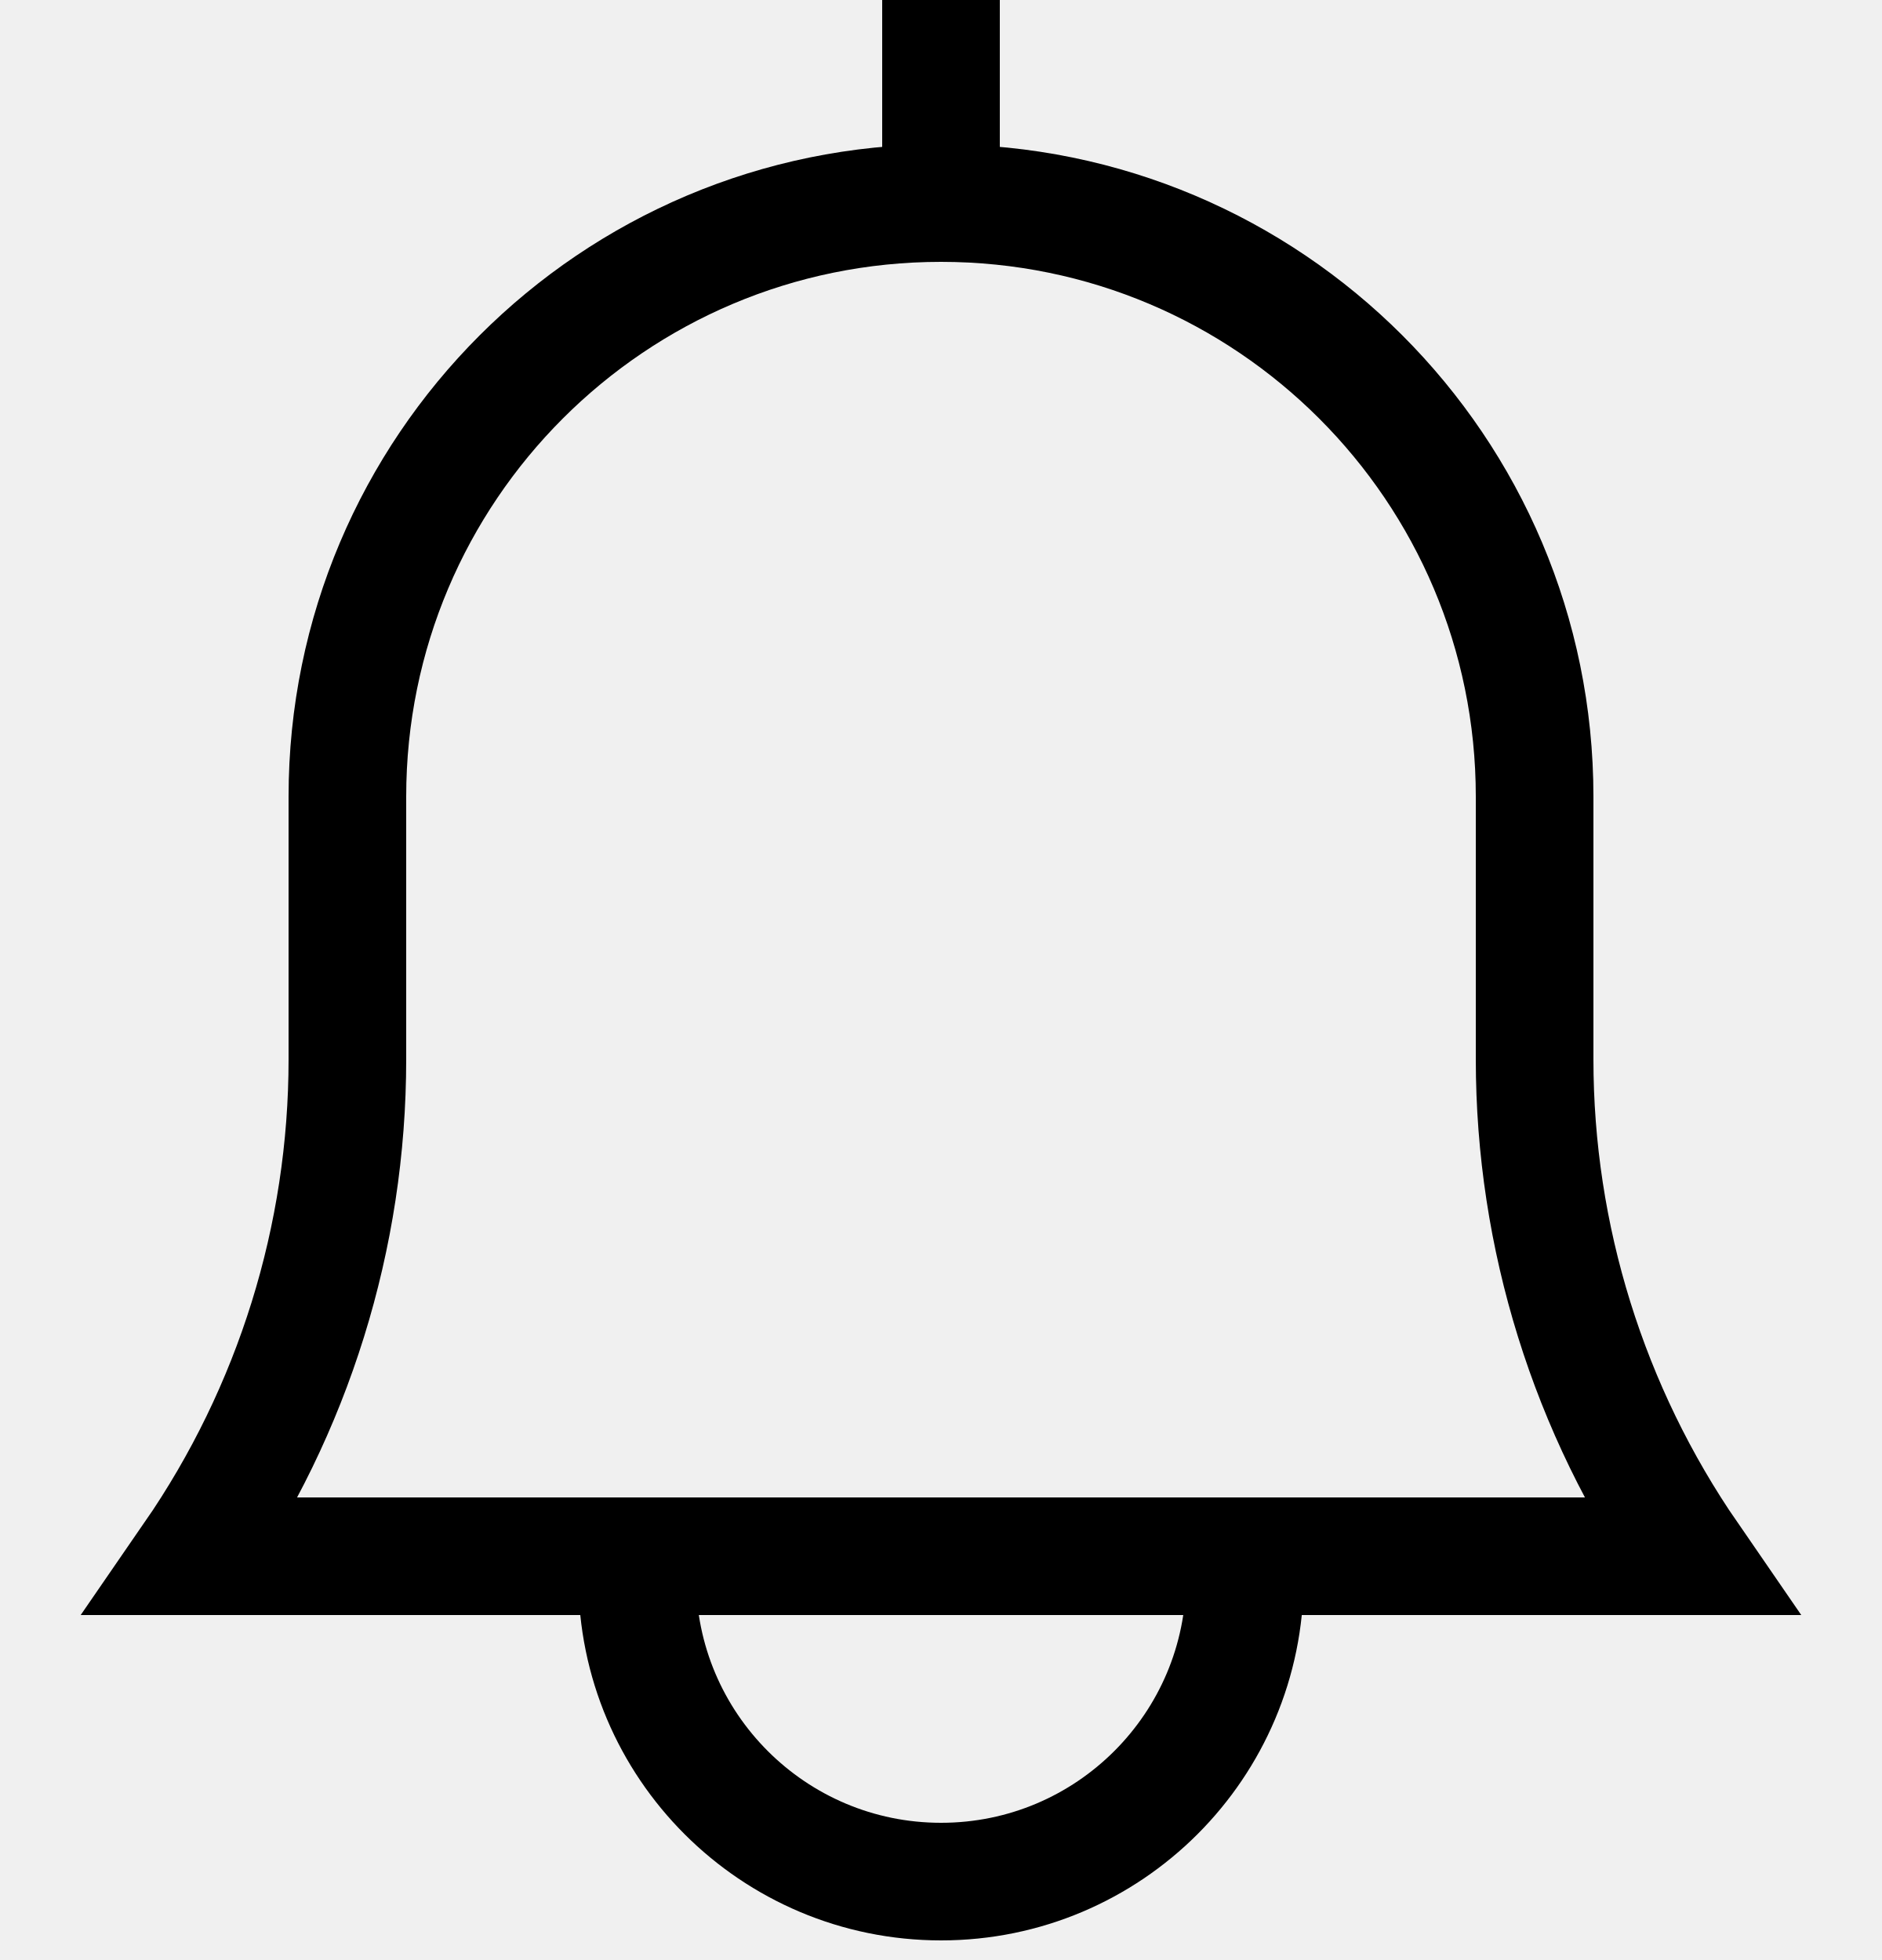
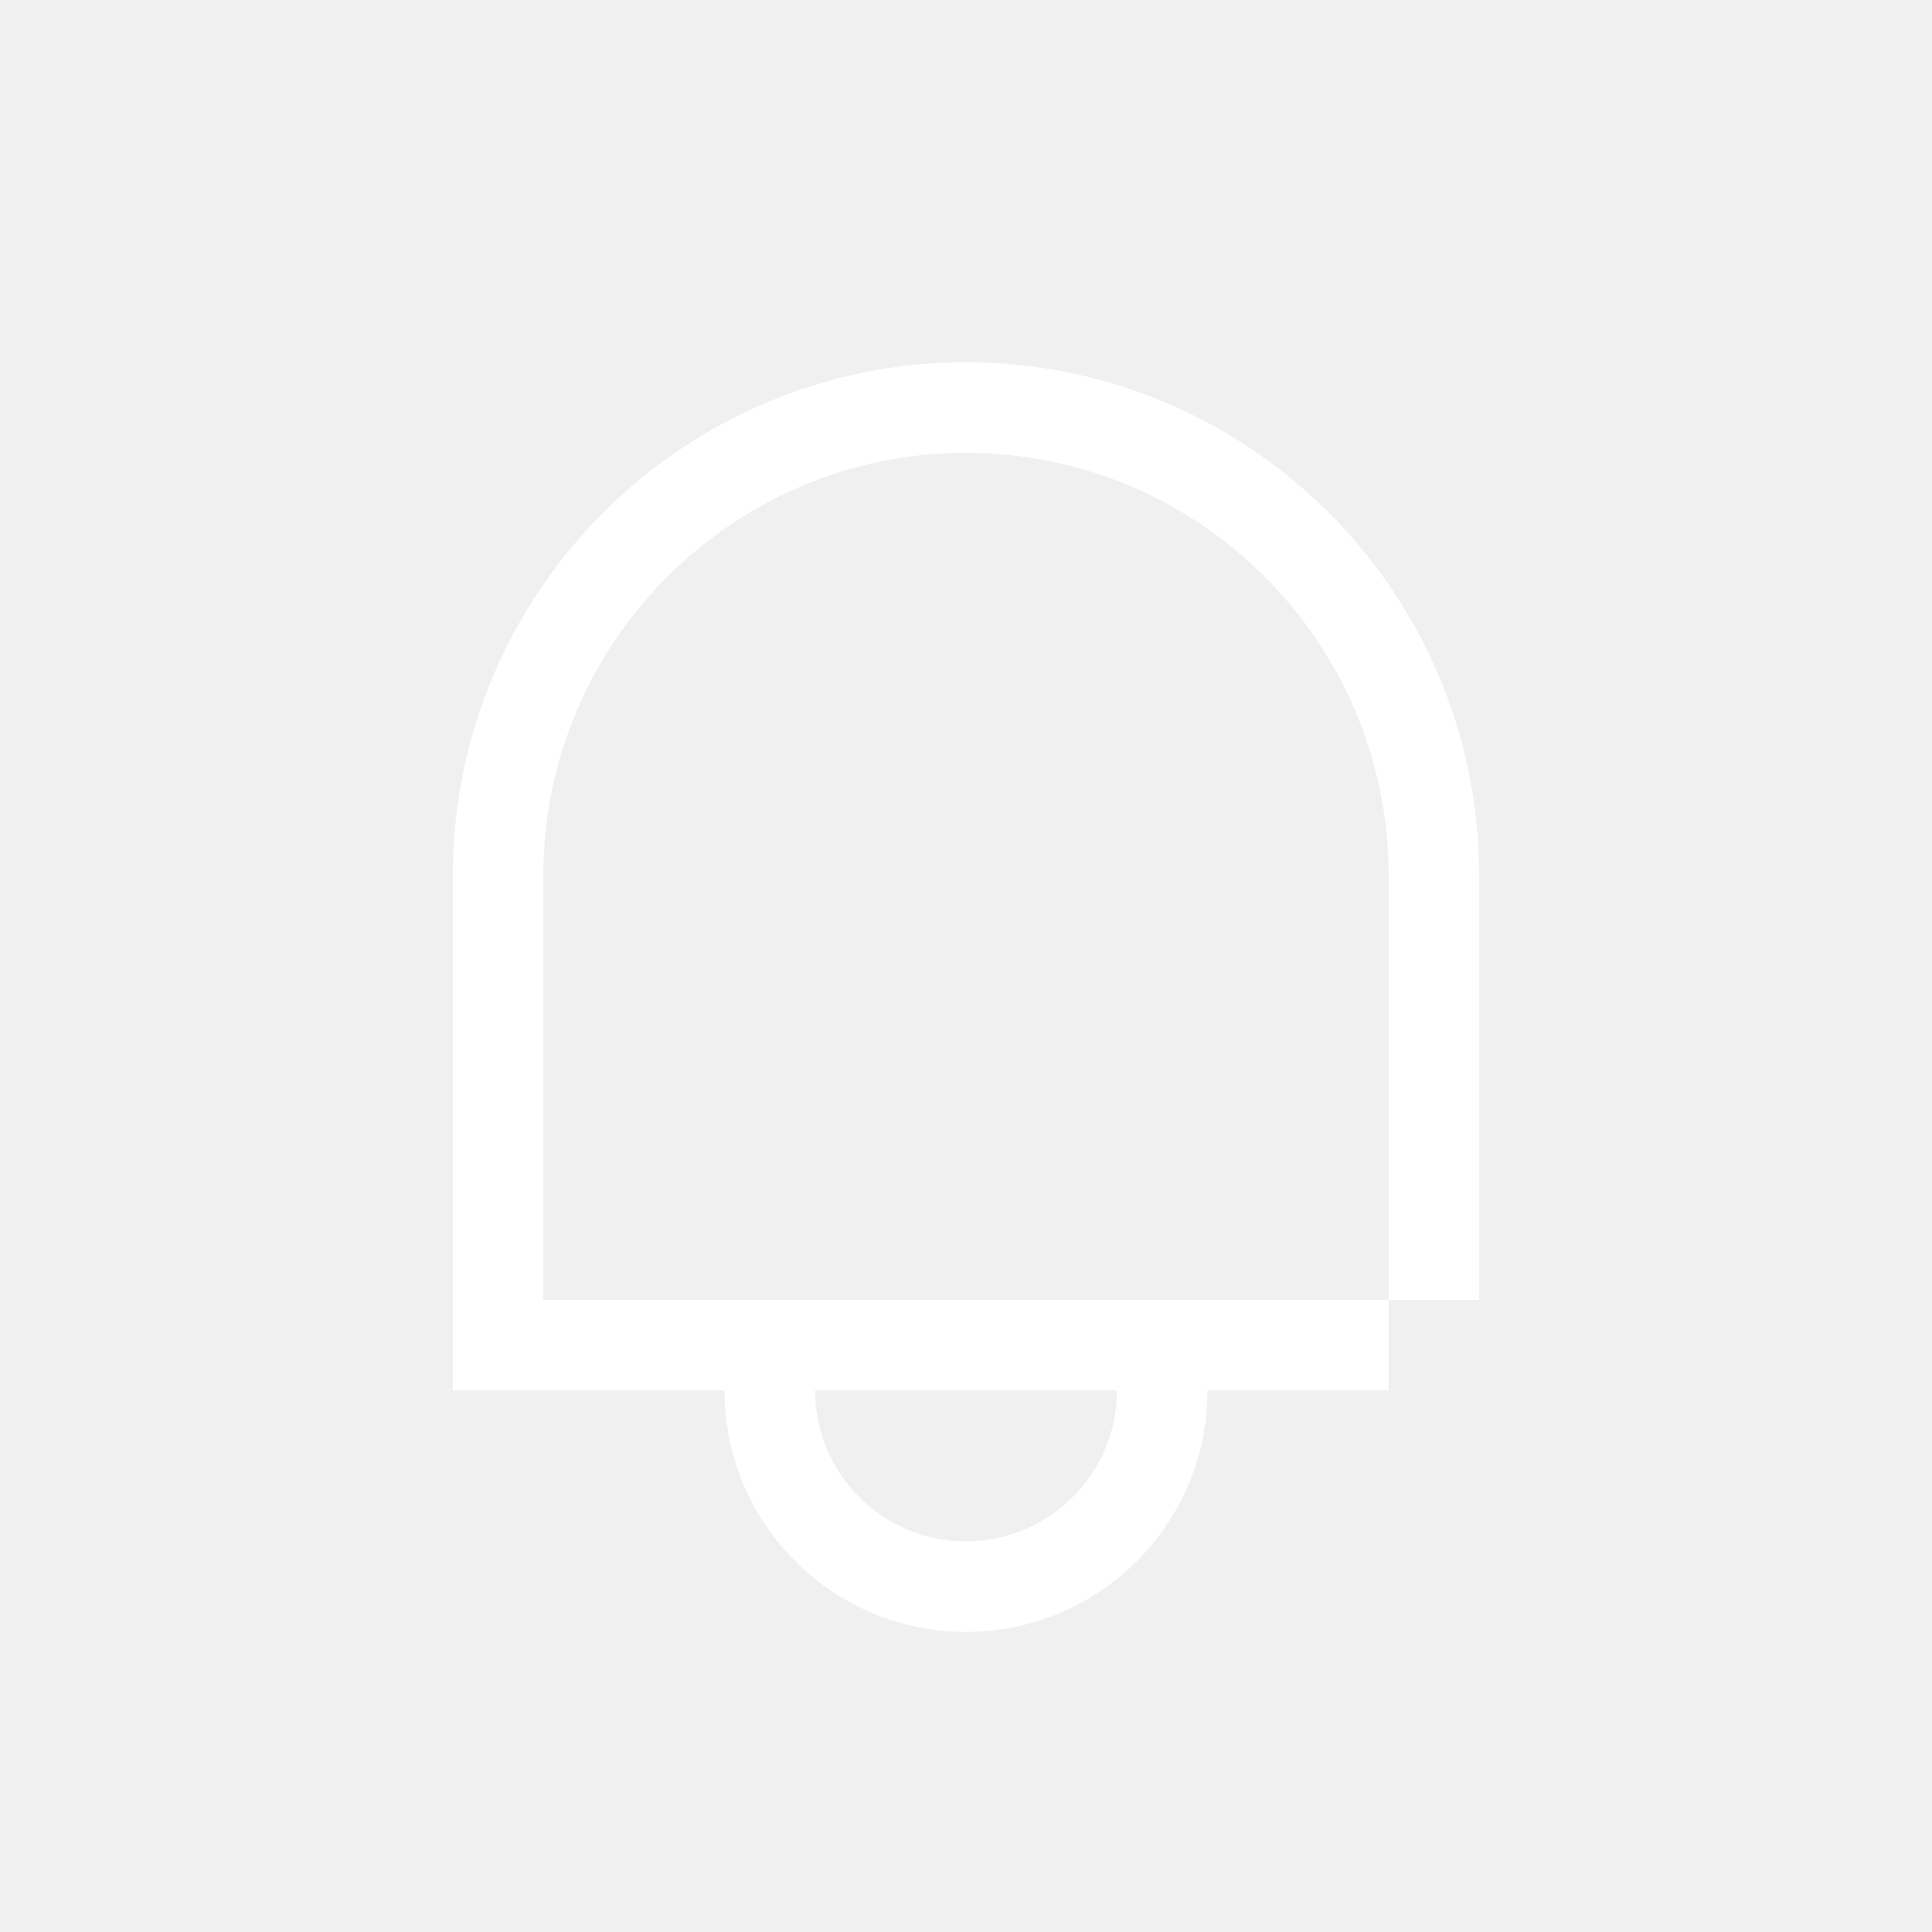
- <svg xmlns="http://www.w3.org/2000/svg" width="24" height="25" viewBox="0 0 24 25" fill="none">
-   <path d="M12 2.59C16.181 2.59 19.57 5.98 19.57 10.161V13.512C19.57 15.776 20.259 17.986 21.543 19.85H2.457C3.742 17.986 4.43 15.776 4.43 13.512V10.161C4.43 5.98 7.819 2.59 12 2.59ZM12 2.59V1.21425e-05" stroke="black" stroke-width="1.5" />
-   <path d="M15.875 19.849V20.126C15.875 22.266 14.14 24 12.001 24C9.861 24 8.126 22.266 8.126 20.126V19.849" stroke="black" stroke-width="1.5" />
+ <svg xmlns="http://www.w3.org/2000/svg" width="32" height="32" fill="none">
+   <g clip-path="url(#a)">
+     <path d="M16 6c-4.69 0-8.5 3.81-8.5 8.5v8.53H12c0 2.21 1.79 4 4 4s4-1.79 4-4h3v-1.5H9V14.5c0-3.86 3.14-7 7-7s7 3.14 7 7v7.03h1.5V14.5C24.5 9.81 20.69 6 16 6Zm2.5 17.03a2.5 2.5 0 0 1-5 0h5Z" fill="#fff" />
+   </g>
+   <defs>
+     <clipPath id="a">
+       <path fill="#fff" transform="translate(7.5 6)" d="M0 0h17v21.03H0z" />
+     </clipPath>
+   </defs>
</svg>
